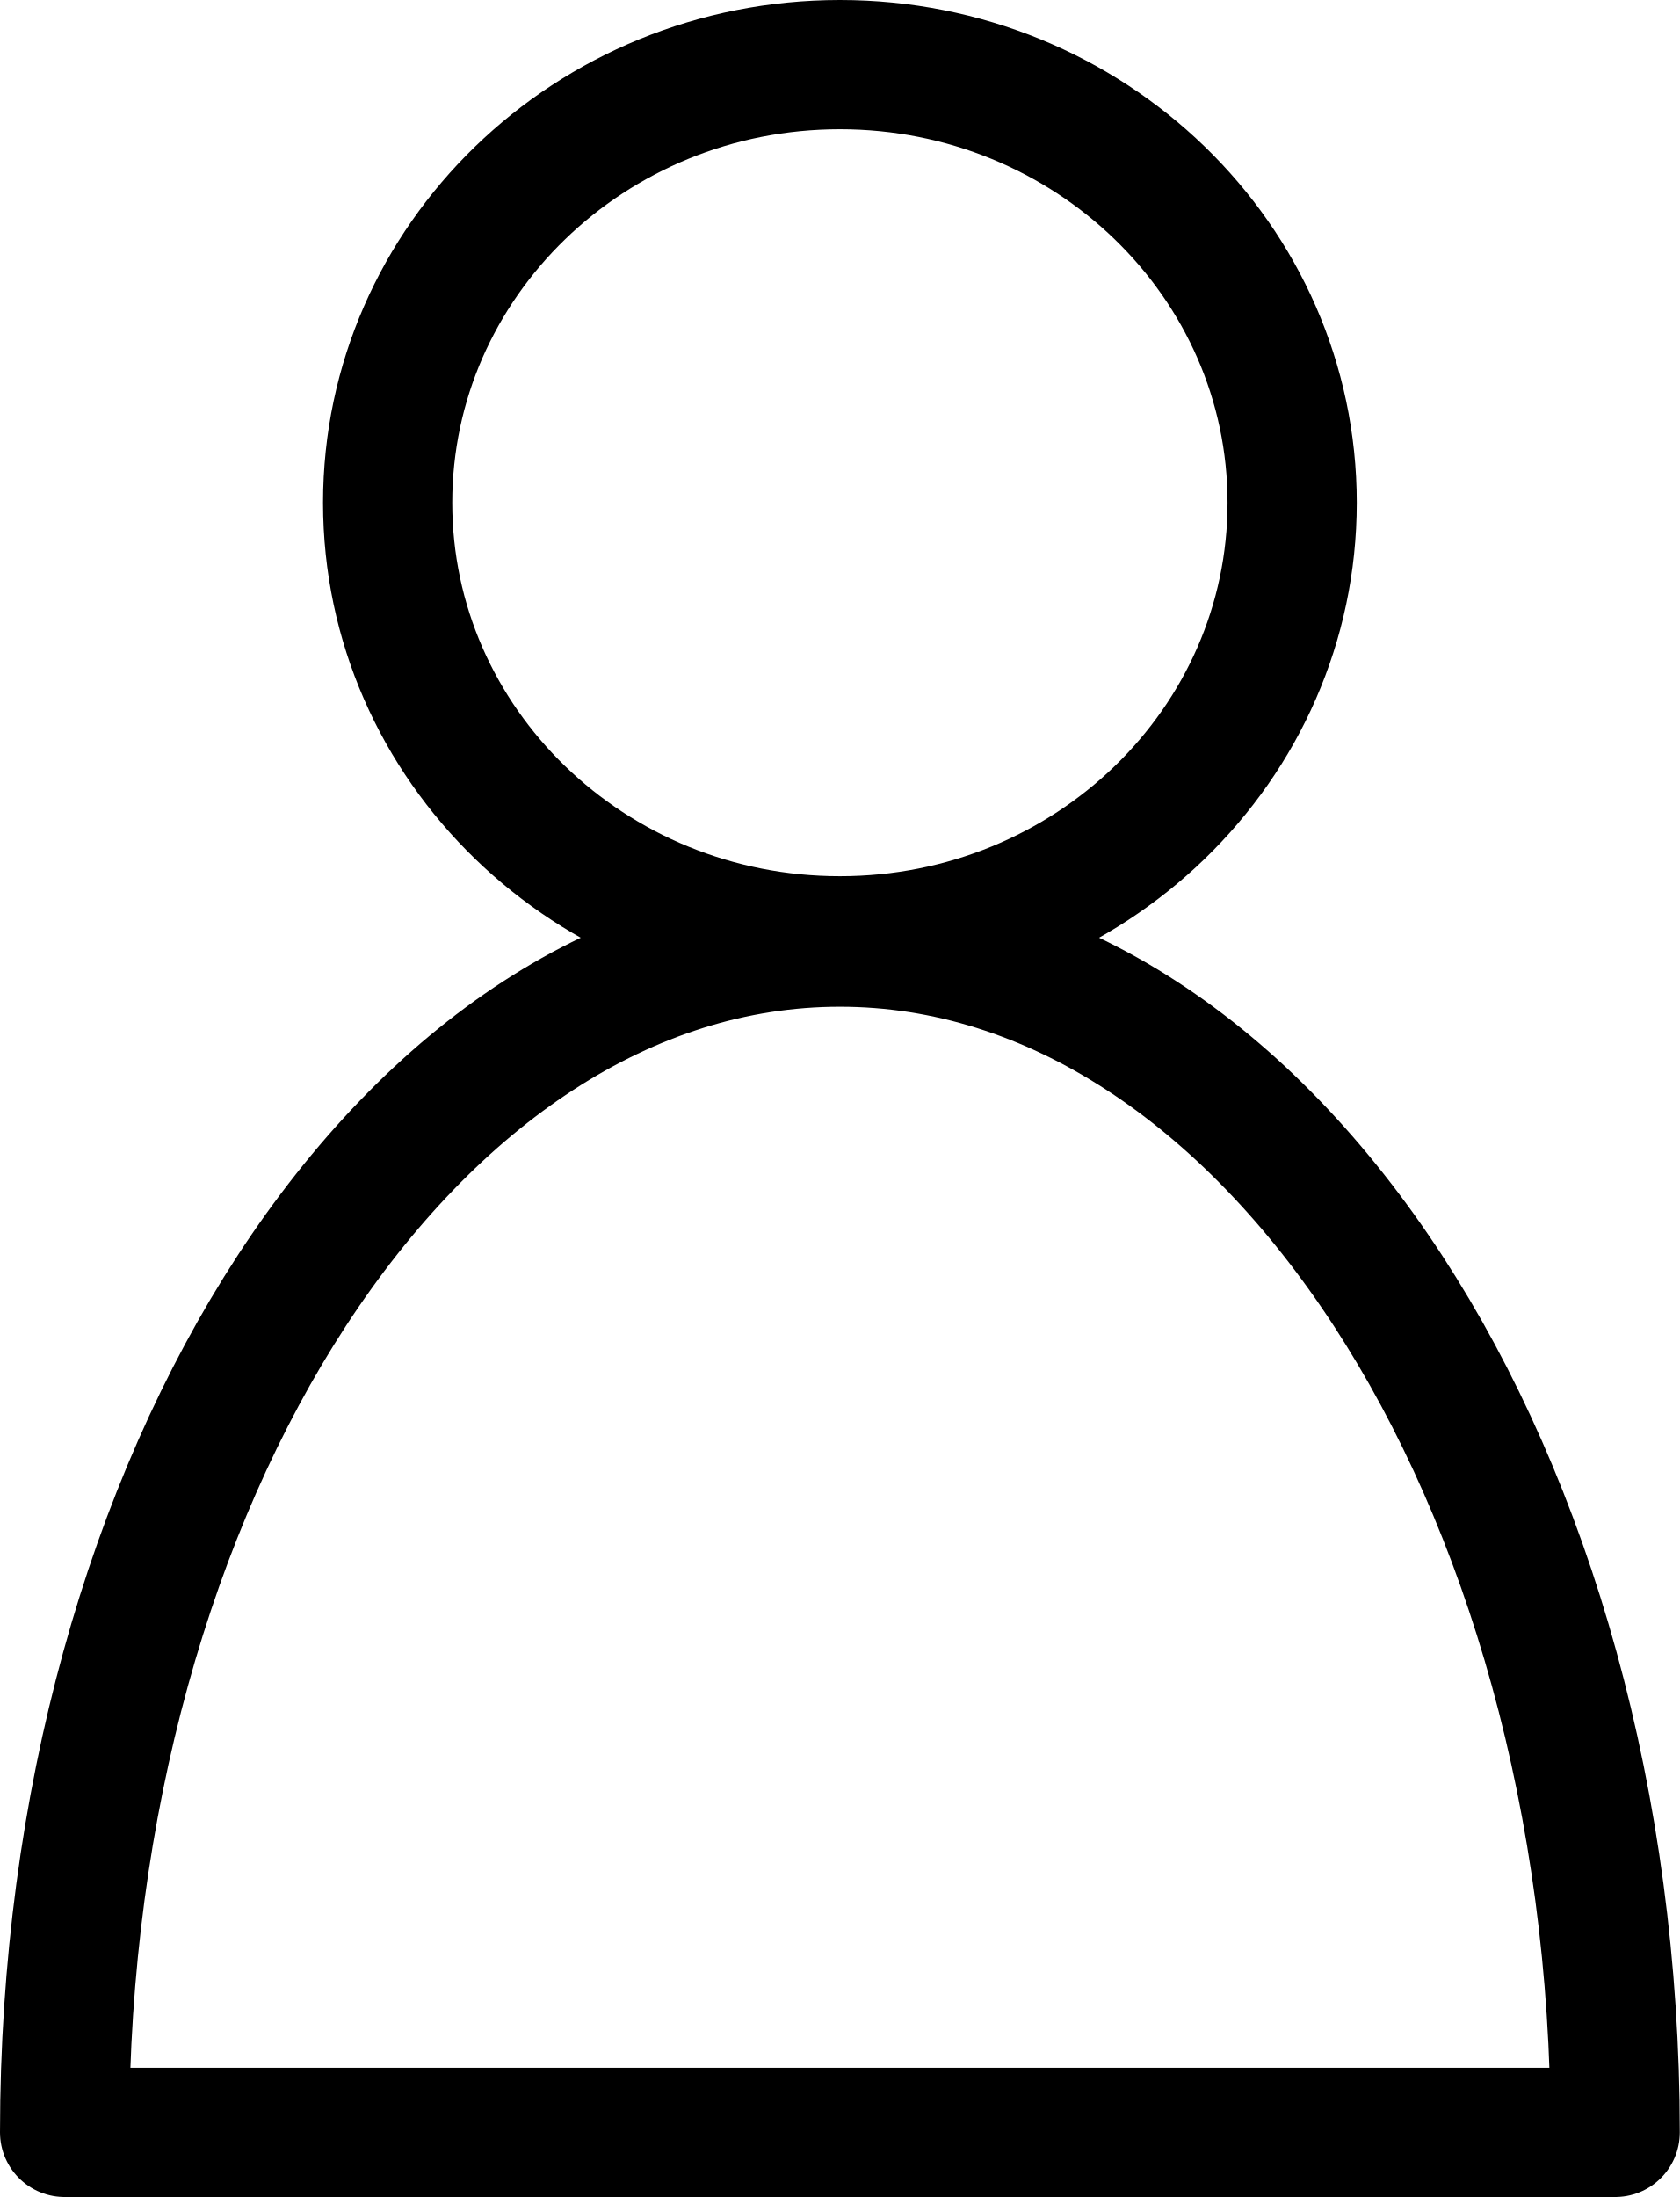
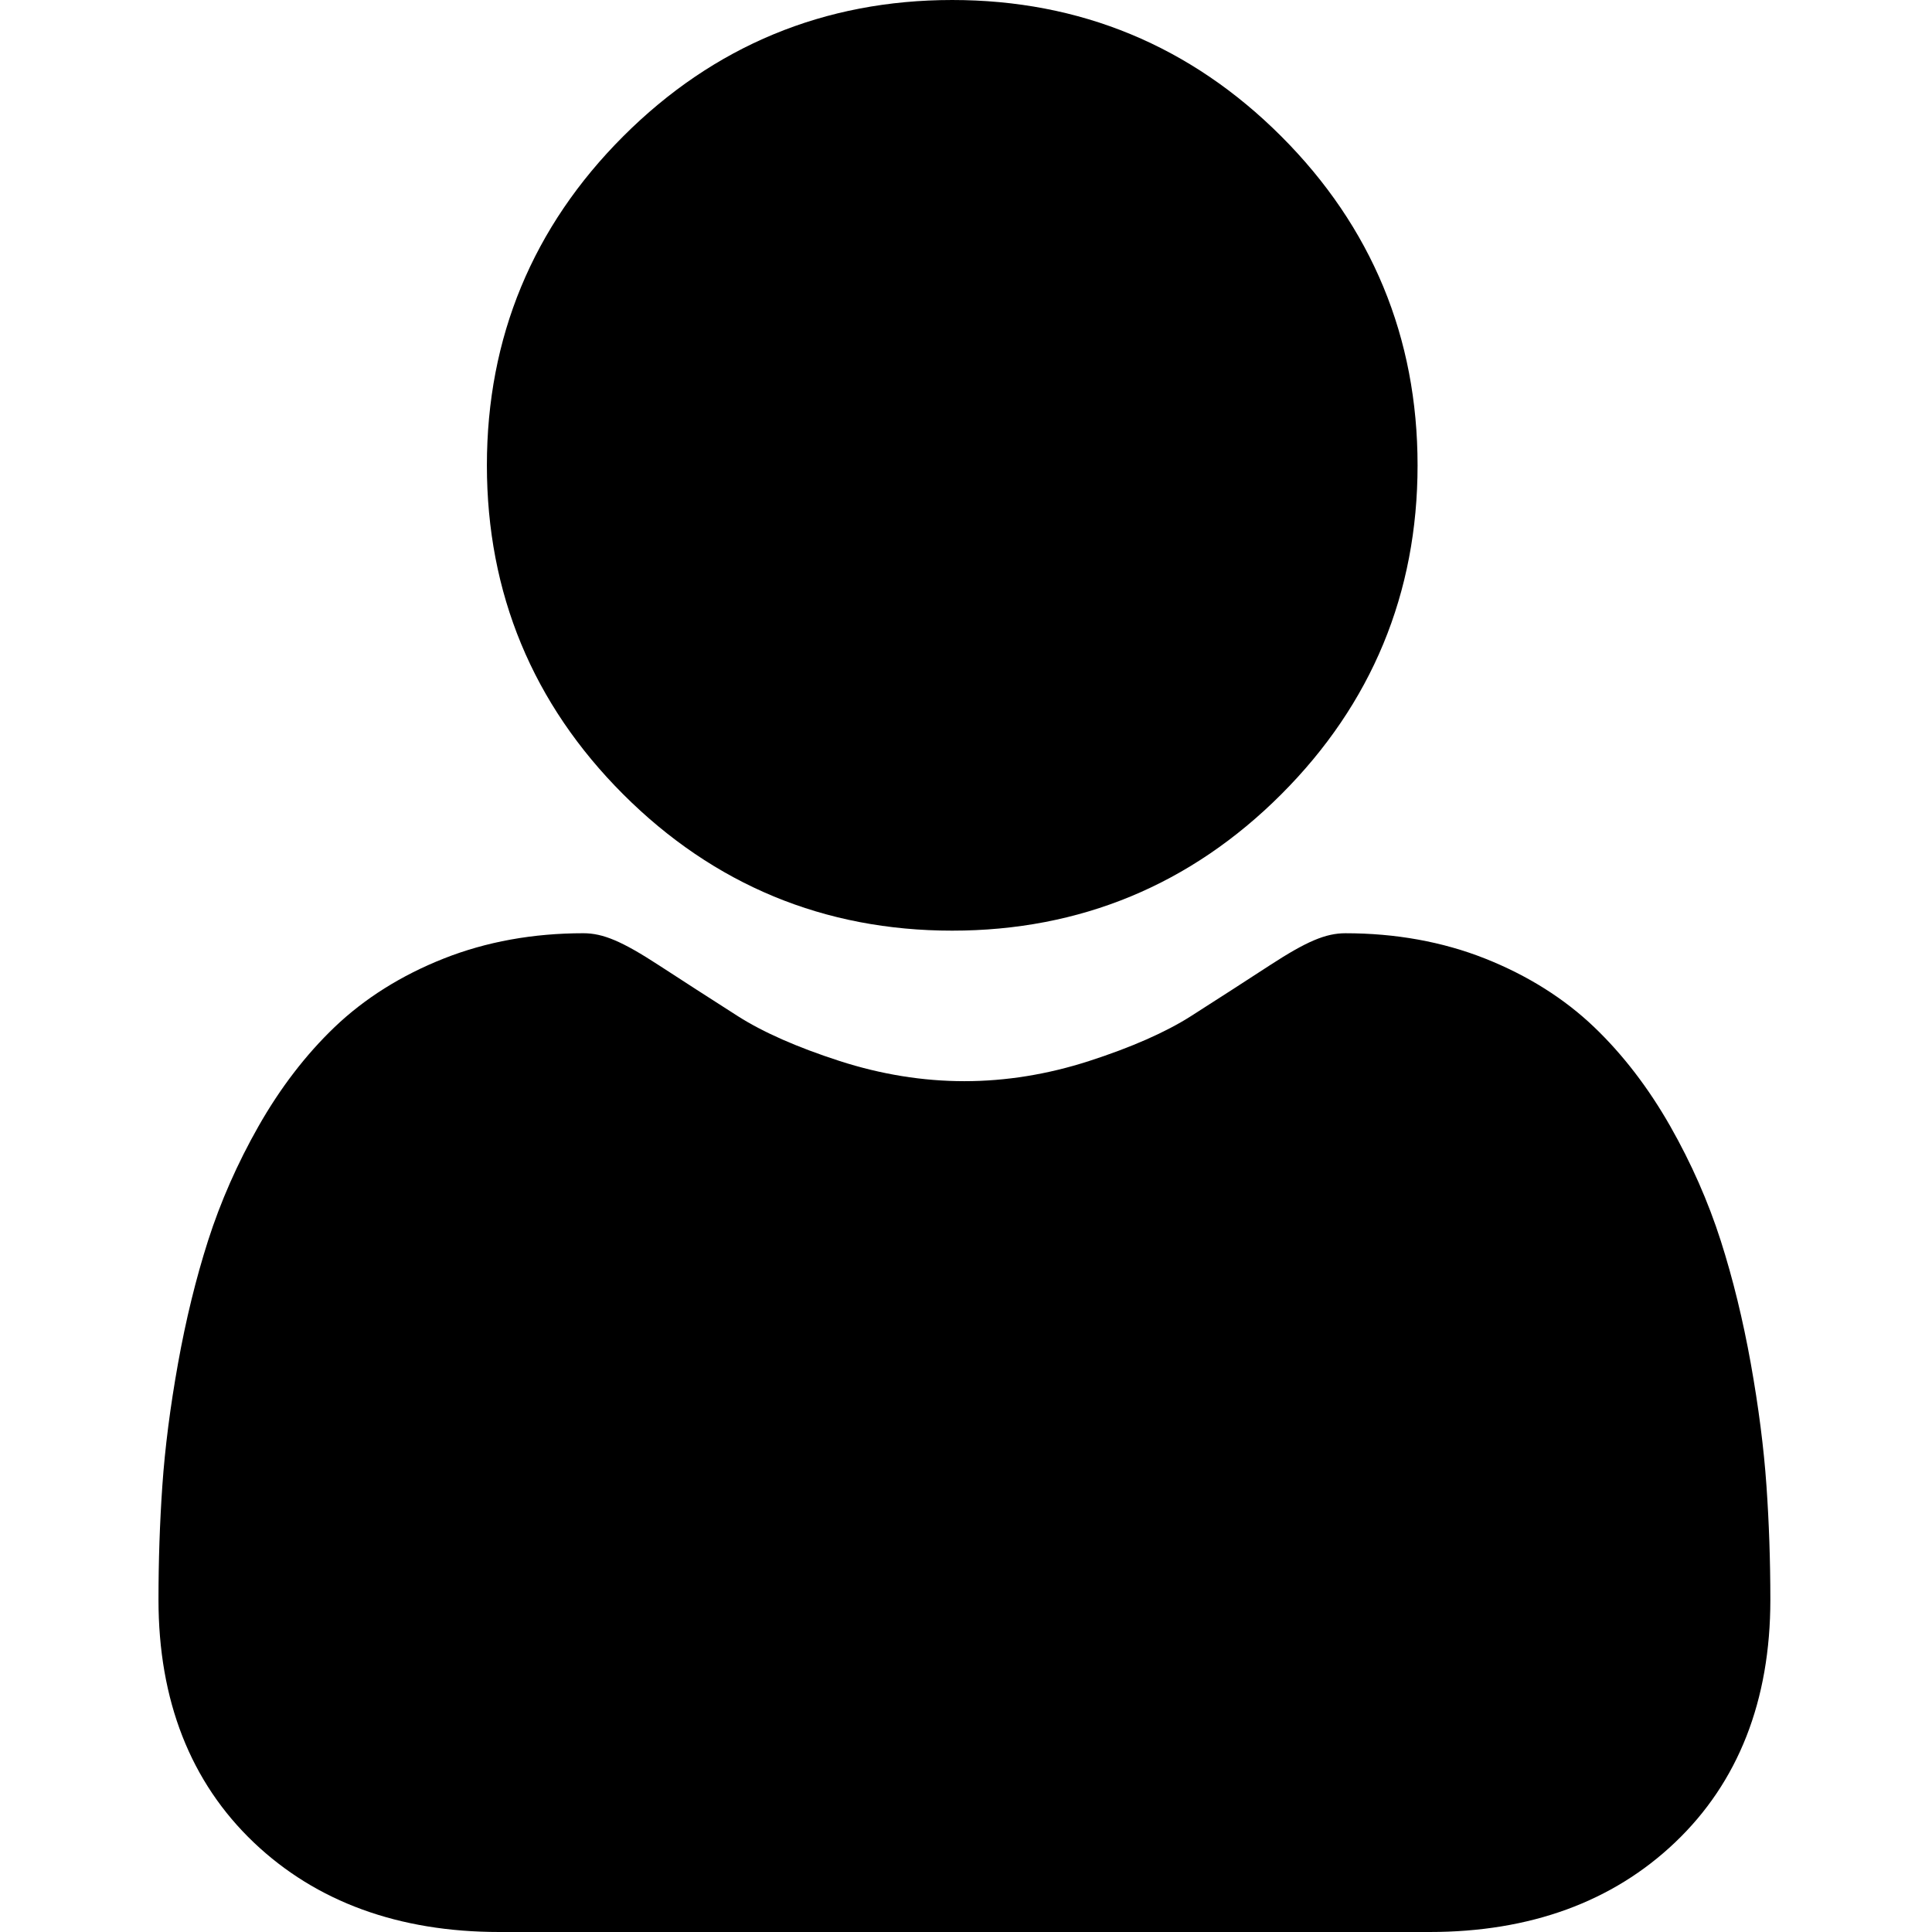
- <svg xmlns="http://www.w3.org/2000/svg" viewBox="0 0 13 17">
-   <defs>
-     <style>.cls-1{fill:none;stroke:#000;stroke-linejoin:round;}</style>
-   </defs>
-   <g id="Ebene_2" data-name="Ebene 2">
-     <g id="ICONS">
-       <ellipse class="cls-1" cx="6.5" cy="3.89" rx="3.5" ry="3.39" />
-       <path class="cls-1" d="M12.5,16.5H.5c0-5.09,2.69-9.21,6-9.21S12.5,11.41,12.5,16.5Z" />
-     </g>
-   </g>
+ <svg xmlns="http://www.w3.org/2000/svg" viewBox="-42 0 512 512.002">
+   <path d="m210.352 246.633c33.883 0 63.223-12.152 87.195-36.129 23.973-23.973 36.125-53.305 36.125-87.191 0-33.875-12.152-63.211-36.129-87.191-23.977-23.969-53.312-36.121-87.191-36.121-33.887 0-63.219 12.152-87.191 36.125s-36.129 53.309-36.129 87.188c0 33.887 12.156 63.223 36.133 87.195 23.977 23.969 53.312 36.125 87.188 36.125zm0 0" />
+   <path d="m426.129 393.703c-.691-9.977-2.09-20.859-4.148-32.352-2.078-11.578-4.754-22.523-7.957-32.527-3.309-10.34-7.809-20.551-13.371-30.336-5.773-10.156-12.555-19-20.164-26.277-7.957-7.613-17.699-13.734-28.965-18.199-11.227-4.441-23.668-6.691-36.977-6.691-5.227 0-10.281 2.145-20.043 8.5-6.008 3.918-13.035 8.449-20.879 13.461-6.707 4.273-15.793 8.277-27.016 11.902-10.949 3.543-22.066 5.34-33.039 5.34-10.973 0-22.086-1.797-33.047-5.34-11.211-3.621-20.297-7.625-26.996-11.898-7.77-4.965-14.801-9.496-20.898-13.469-9.75-6.355-14.809-8.5-20.035-8.5-13.312 0-25.75 2.254-36.973 6.699-11.258 4.457-21.004 10.578-28.969 18.199-7.605 7.281-14.391 16.121-20.156 26.273-5.559 9.785-10.059 19.992-13.371 30.34-3.199 10.004-5.875 20.945-7.953 32.523-2.059 11.477-3.457 22.363-4.148 32.363-.68 9.797-1.023 19.965-1.023 30.234 0 26.727 8.496 48.363 25.25 64.32 16.547 15.746 38.441 23.734 65.066 23.734h246.531c26.625 0 48.512-7.984 65.062-23.734 16.758-15.945 25.254-37.586 25.254-64.324-.004-10.316-.352-20.492-1.035-30.242zm0 0" />
</svg>
